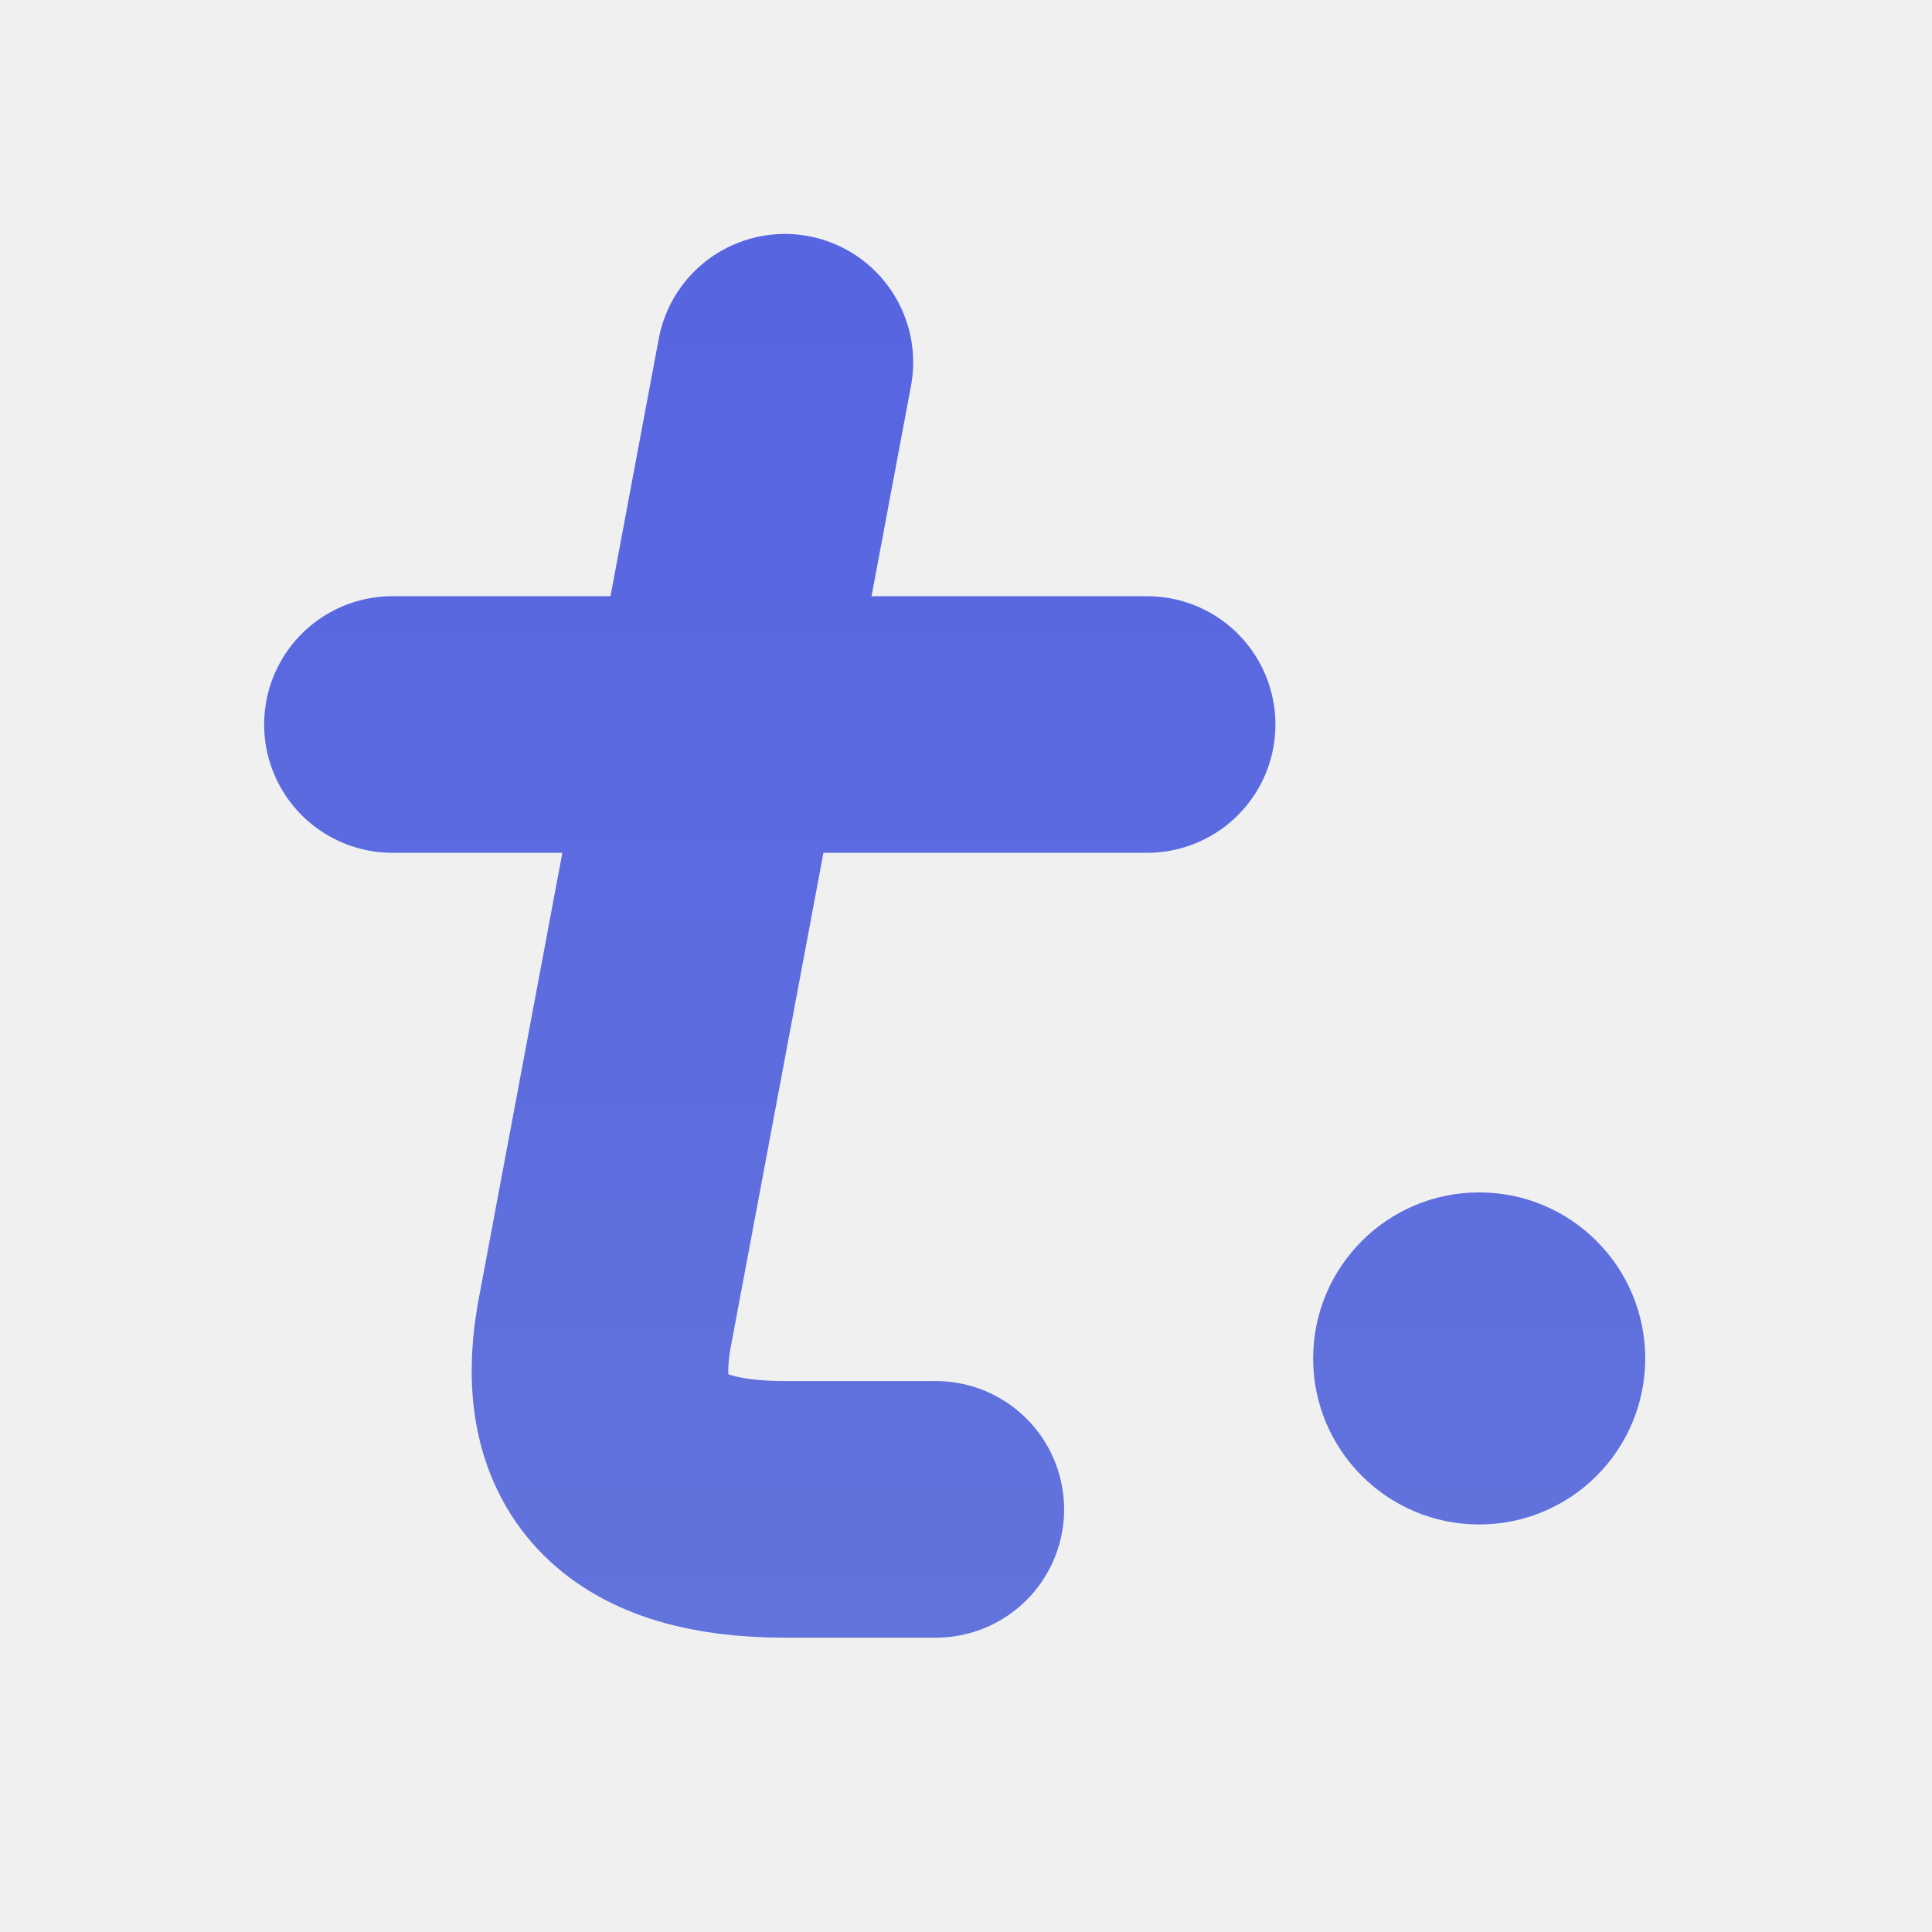
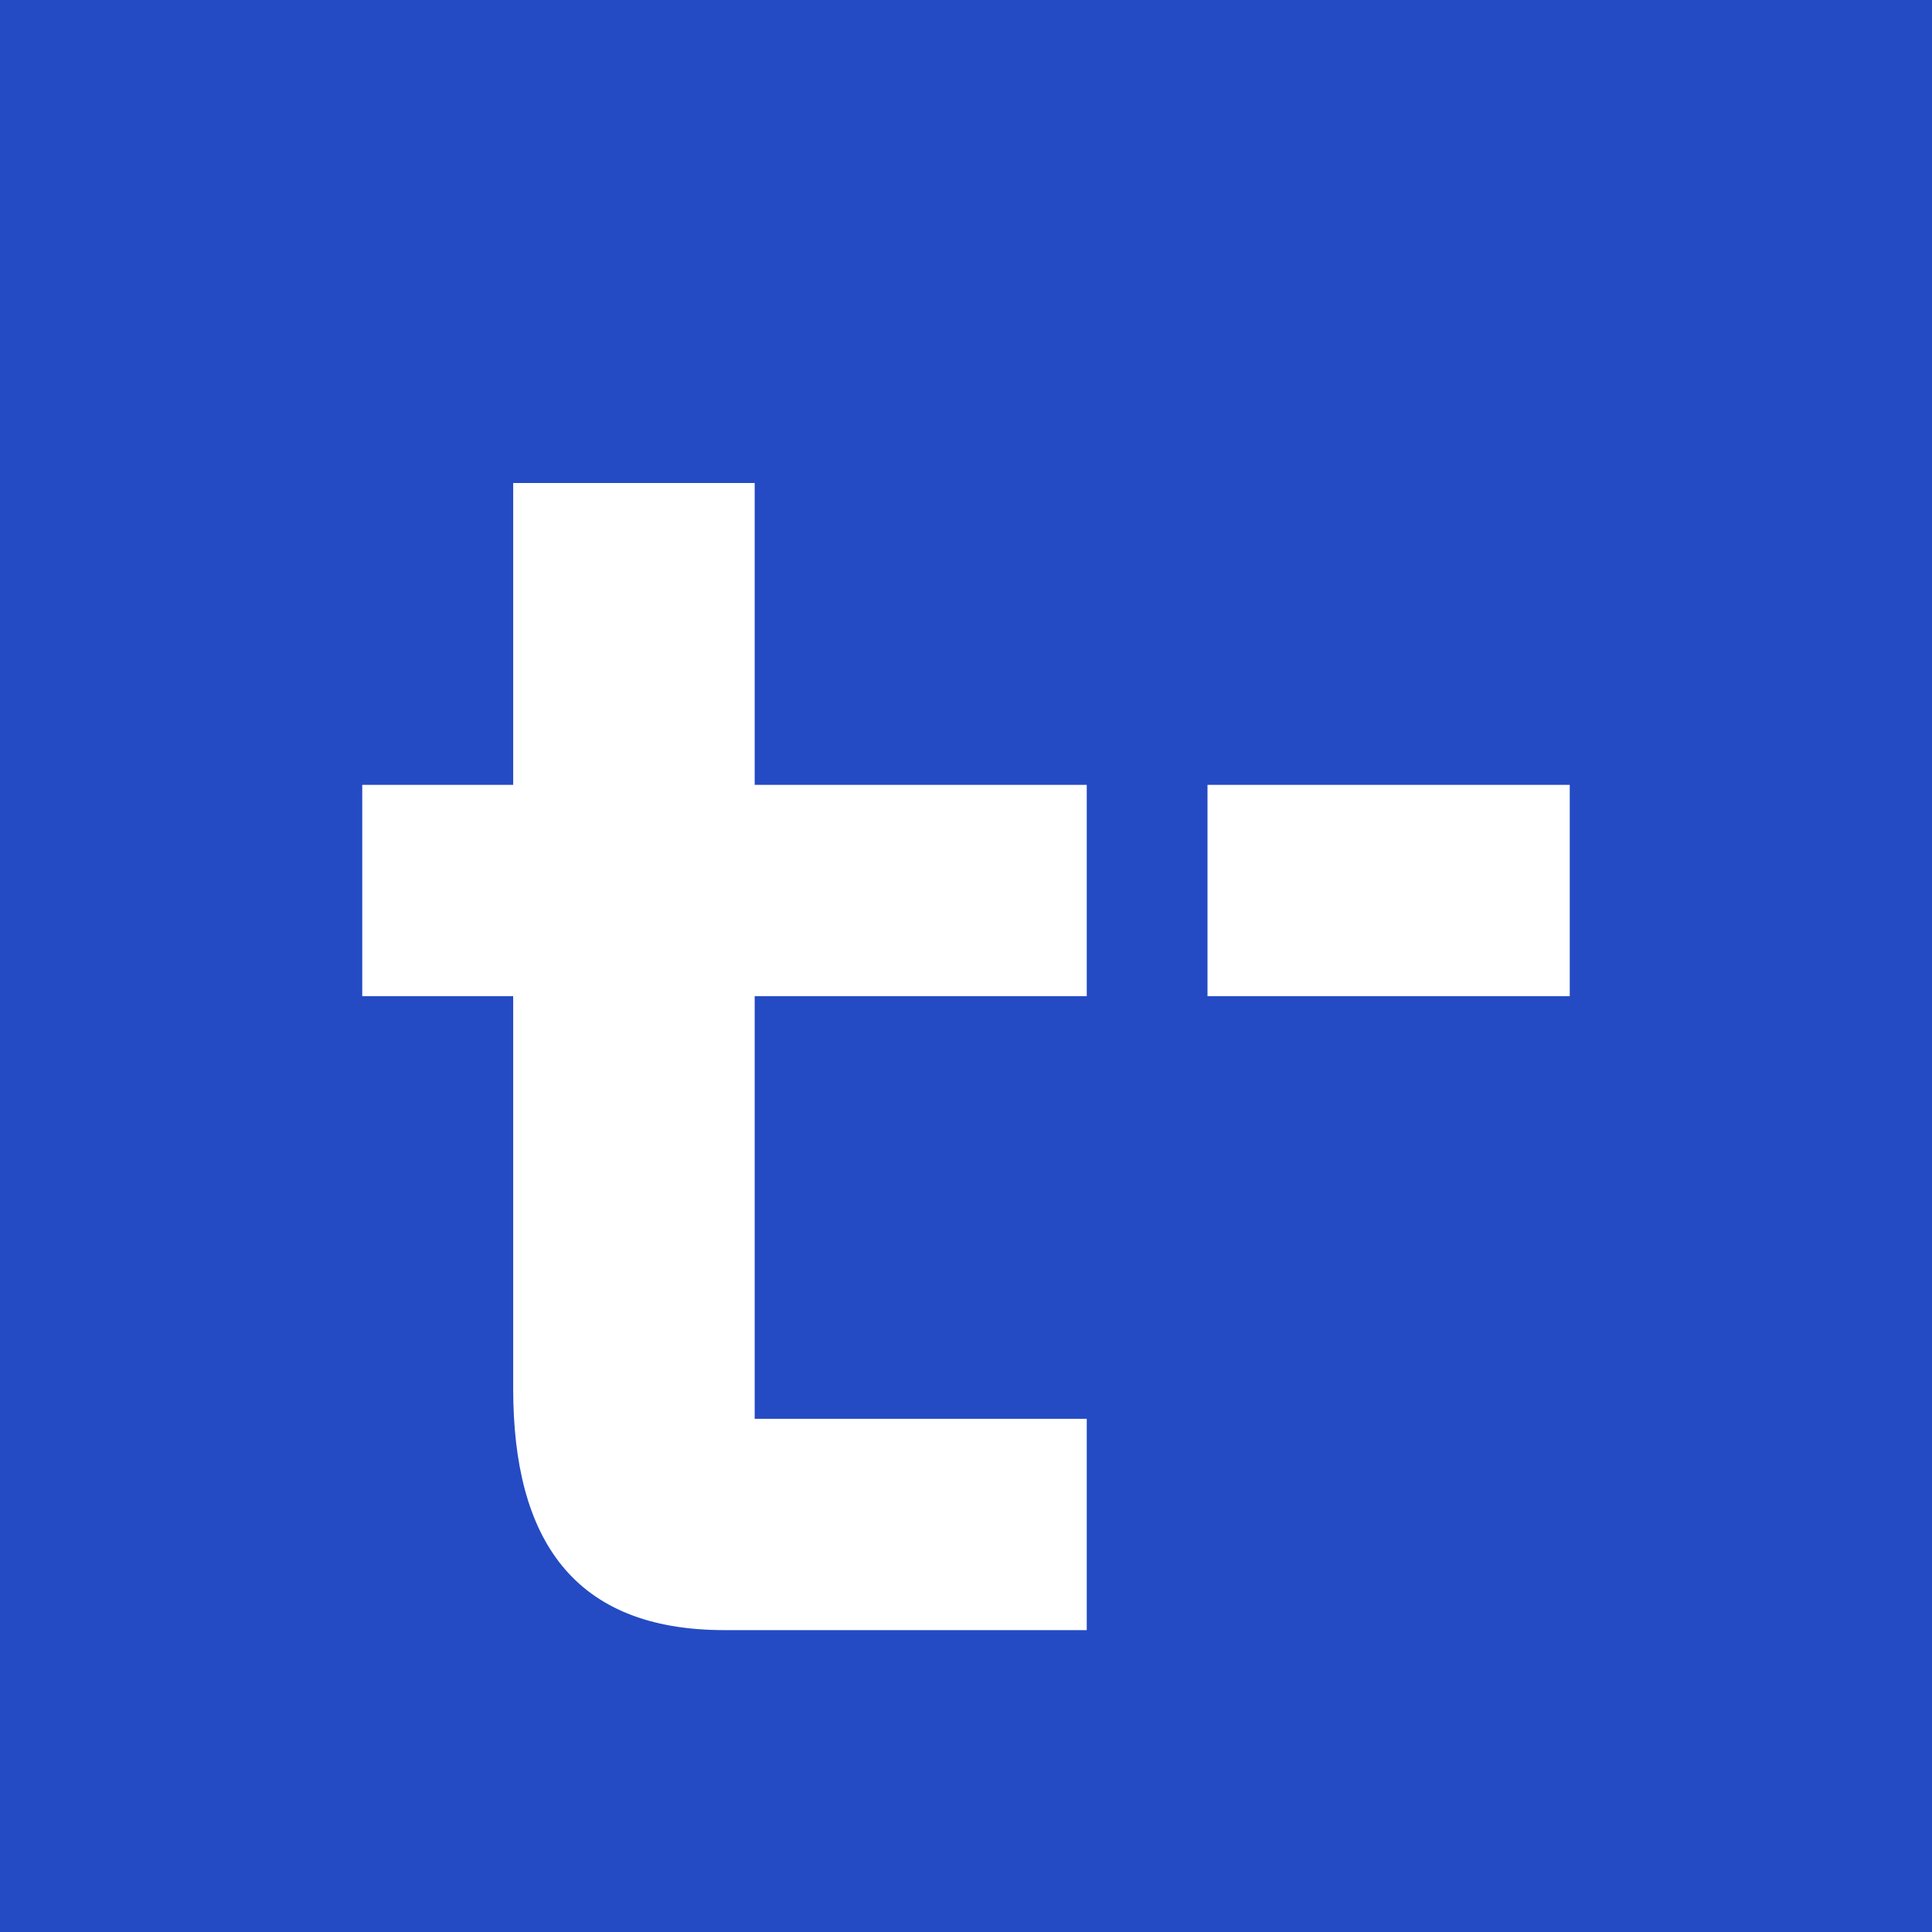
<svg xmlns="http://www.w3.org/2000/svg" viewBox="0 0 64 64">
-   <defs>
-     <linearGradient id="g" gradientUnits="userSpaceOnUse" x1="0" y1="10" x2="0" y2="54">
-       <stop offset="0" stop-color="#5765E1" />
-       <stop offset="1" stop-color="#6273DC" />
-     </linearGradient>
-   </defs>
-   <g transform="translate(5 0)">
-     <g stroke="url(#g)" stroke-width="8.5" stroke-linecap="round" fill="none">
-       <path d="M21 12L15 44Q14 50 21 50H26" />
-       <path d="M8 24H33" />
-     </g>
-     <circle cx="44" cy="45" r="5.5" fill="url(#g)" />
-   </g>
+   <rect width="64" height="64" fill="#244bc4" />
+   <path fill="#fff" d="M17 16h8v10h11v7H25v14h11v7H24c-5 0-7-3-7-8V33h-5v-7h5zM40 26h12v7H40z" />
</svg>
